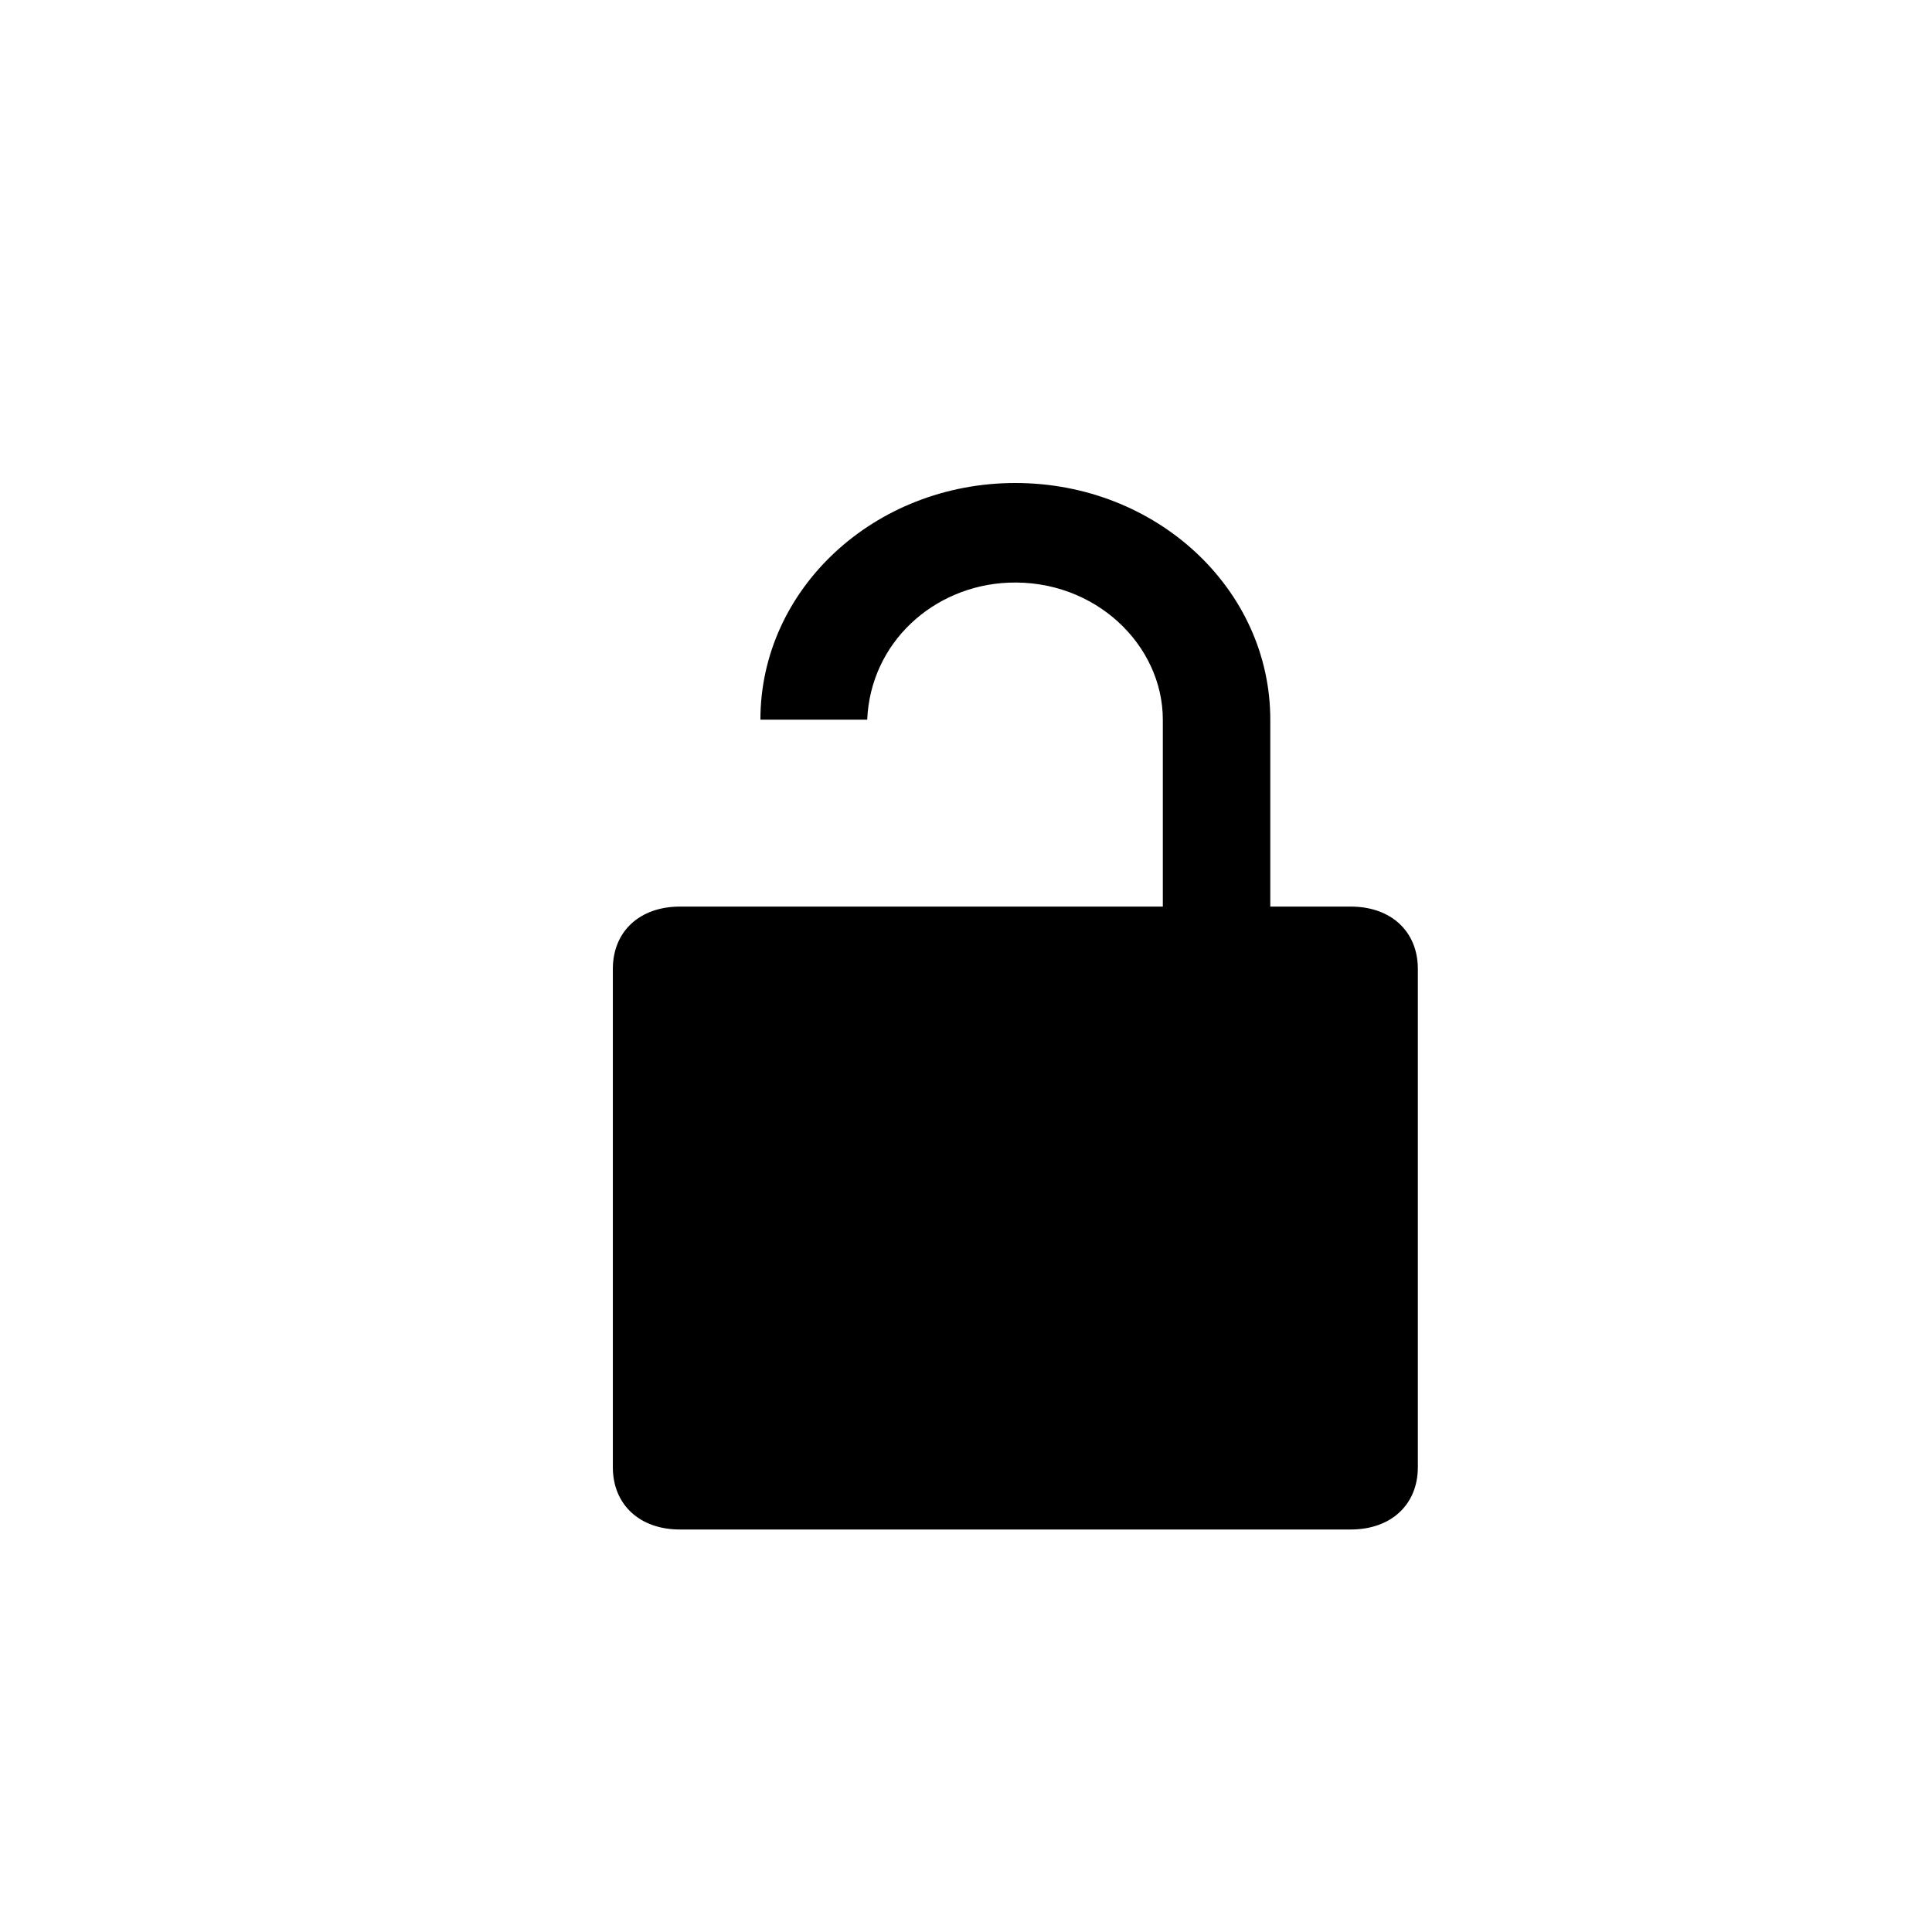
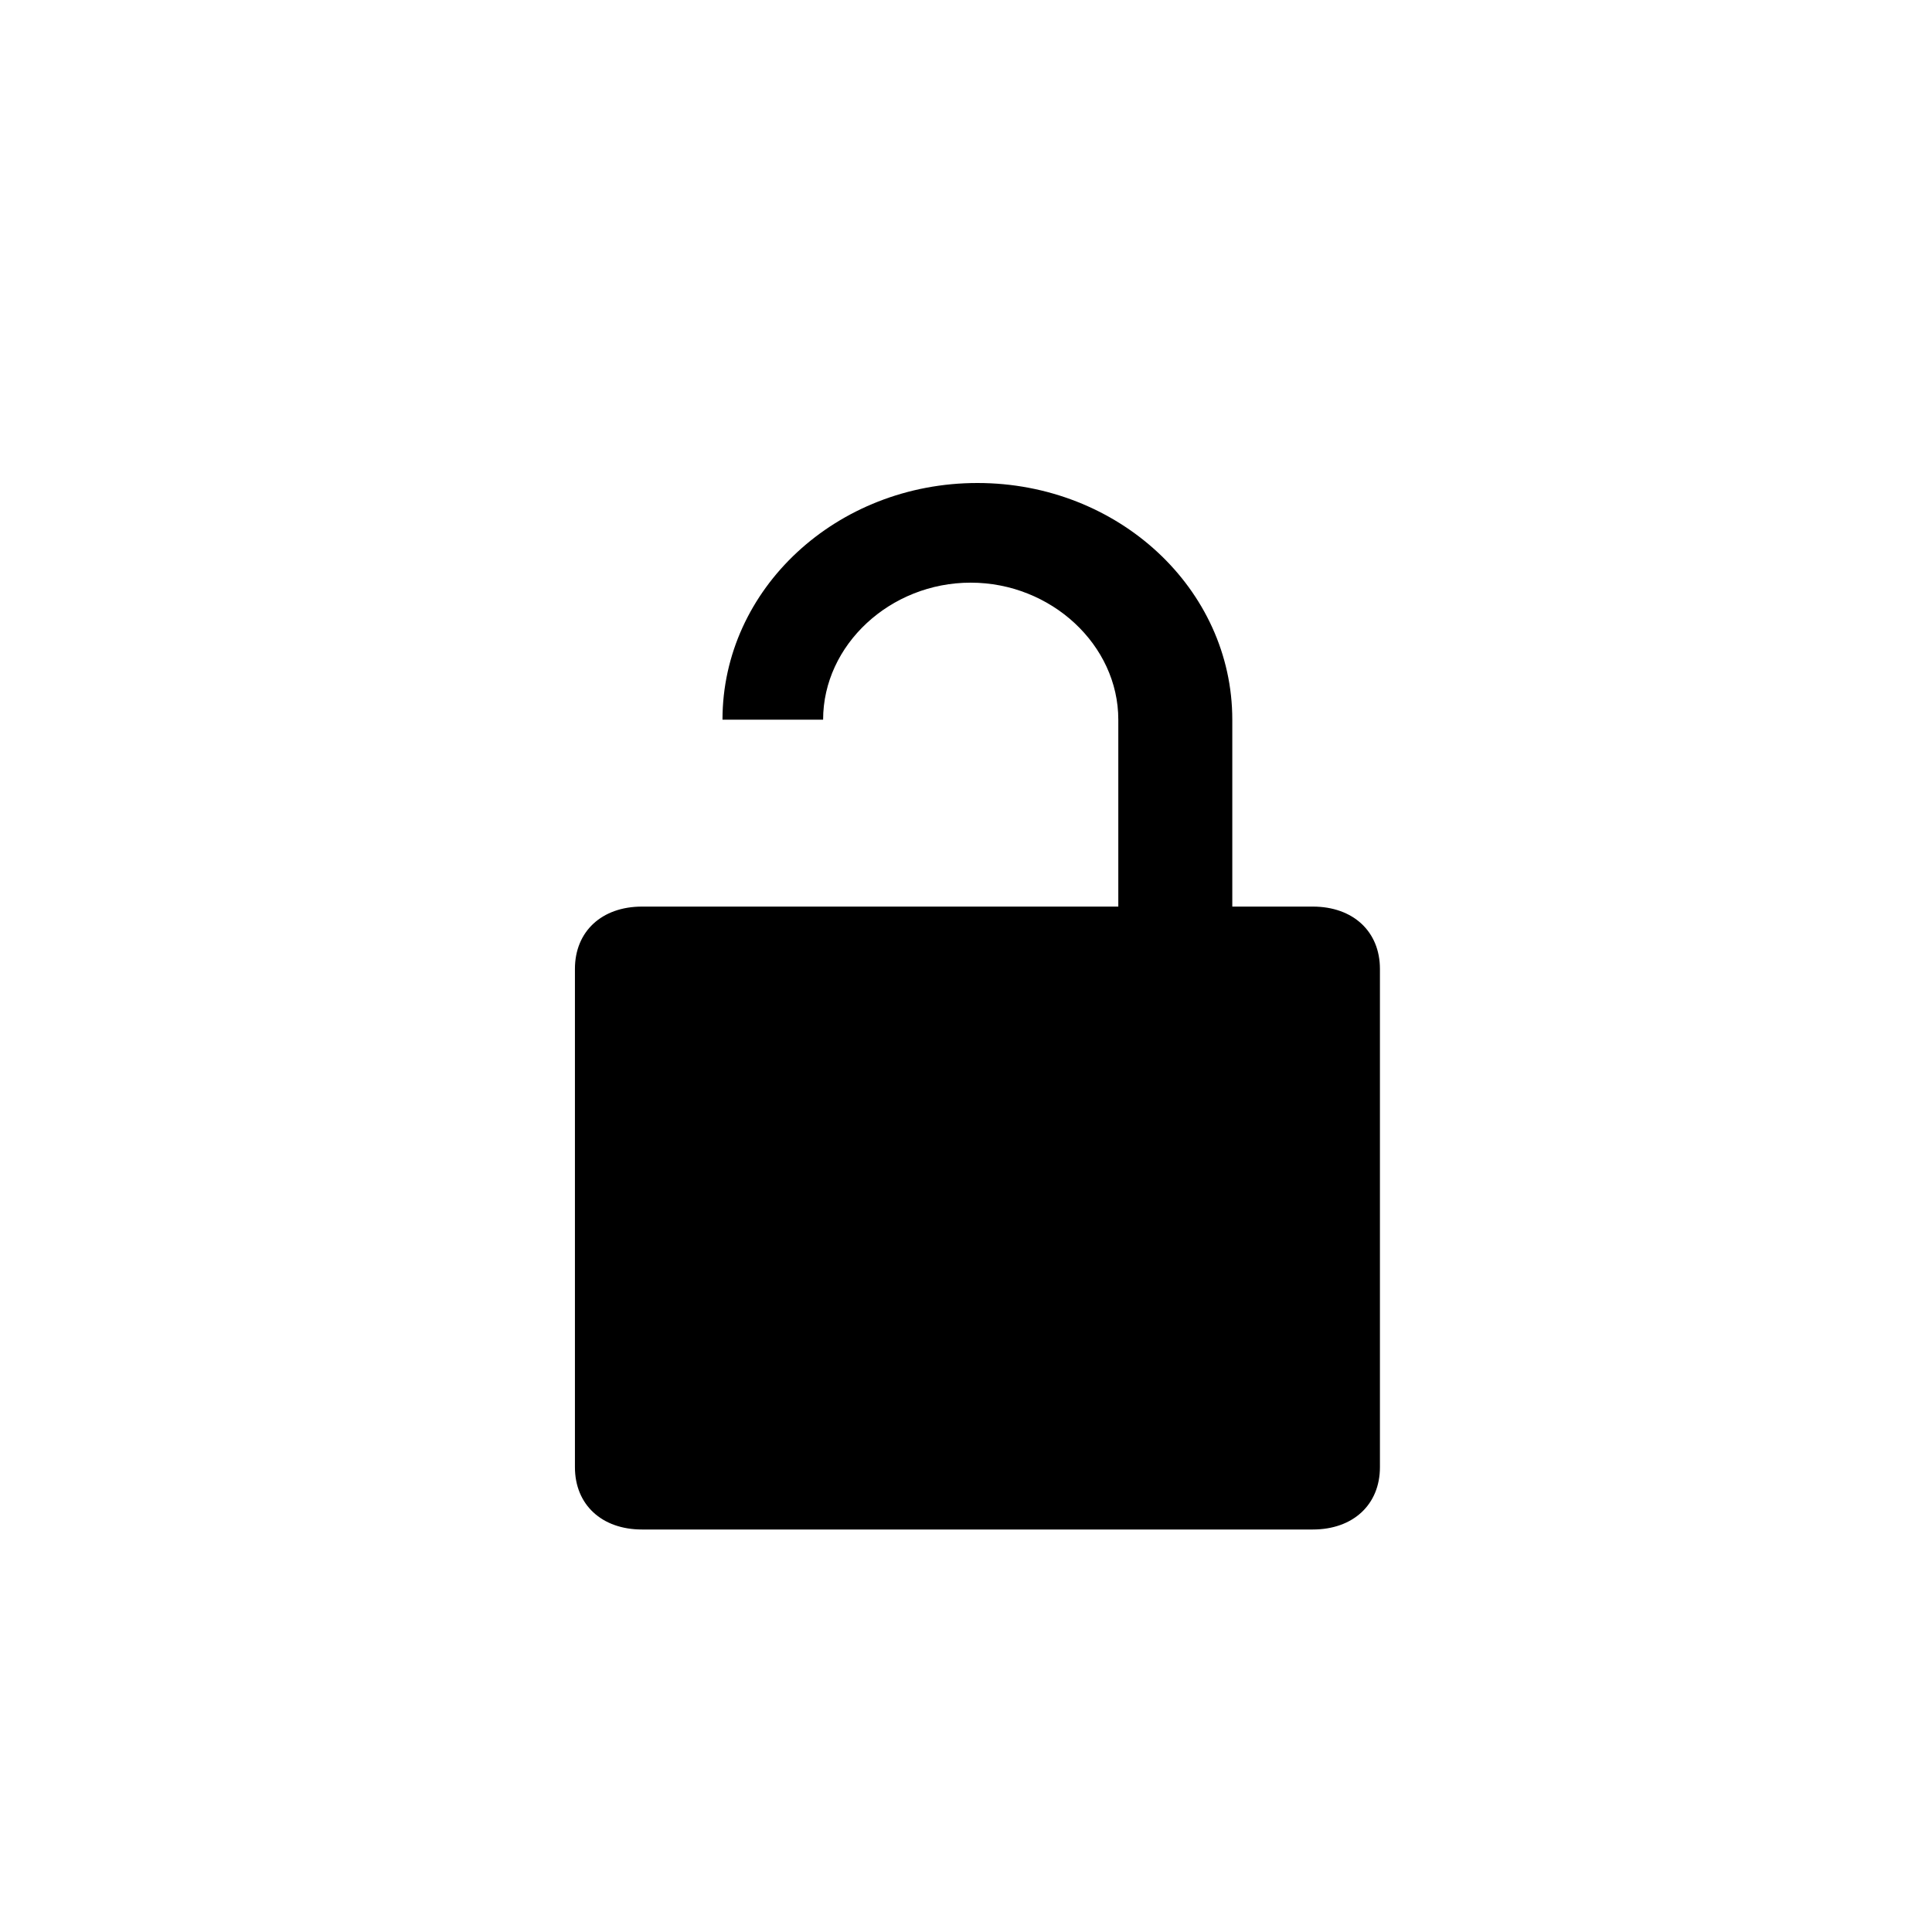
<svg xmlns="http://www.w3.org/2000/svg" width="24" height="24" viewBox="0 0 24 24">
-   <path d="M16.78 11.262H15.78V8.94C15.78 7.315 14.363 6 12.613 6C10.863 6 9.446 7.315 9.446 8.94H10.773C10.813 7.985 11.594 7.276 12.53 7.238C13.603 7.195 14.445 8.012 14.445 8.94V11.262H8.446C7.946 11.262 7.613 11.571 7.613 12.036V18.226C7.613 18.691 7.946 19 8.446 19H16.78C17.28 19 17.613 18.691 17.613 18.226V12.036C17.613 11.571 17.28 11.262 16.78 11.262Z" />
+   <path d="M16.308 11.262H15.308V8.94C15.308 7.315 13.892 6 12.142 6C10.392 6 8.975 7.315 8.975 8.94H10.225C10.225 8.012 11.058 7.238 12.058 7.238C13.058 7.238 13.892 8.012 13.892 8.94V11.262H7.975C7.475 11.262 7.142 11.571 7.142 12.036V18.226C7.142 18.691 7.475 19 7.975 19H16.308C16.808 19 17.142 18.691 17.142 18.226V12.036C17.142 11.571 16.808 11.262 16.308 11.262Z" />
</svg>
